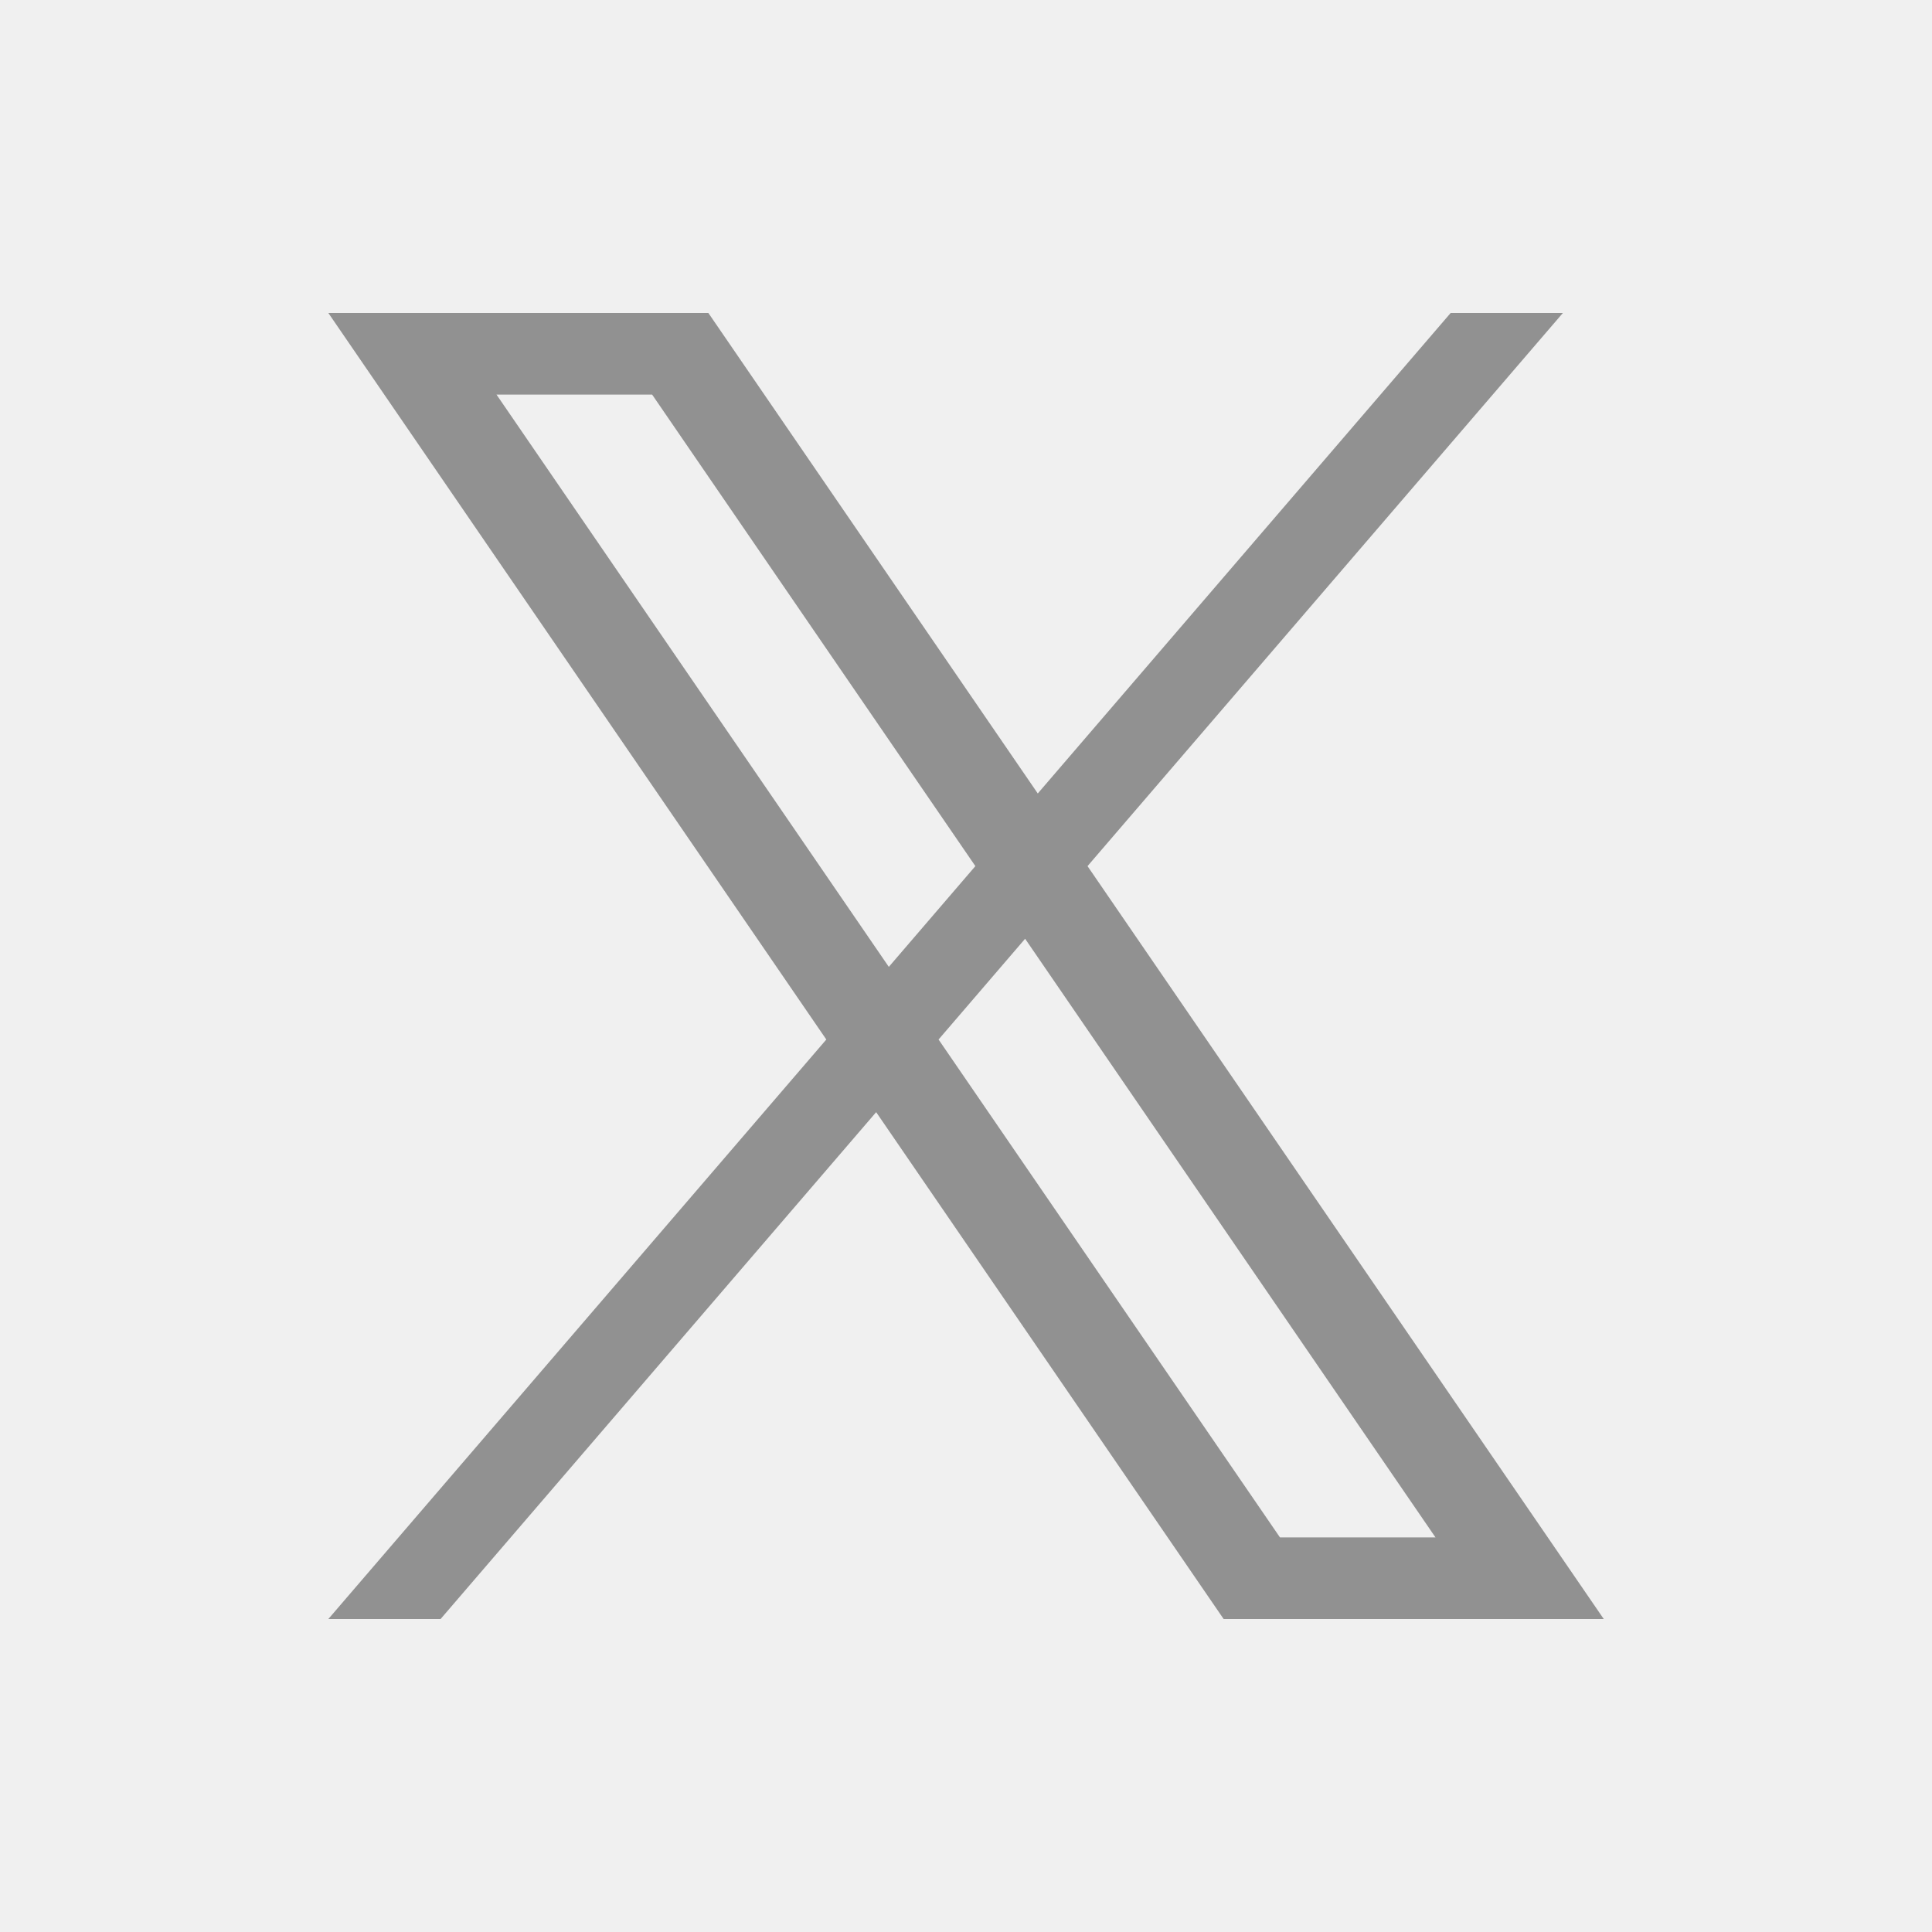
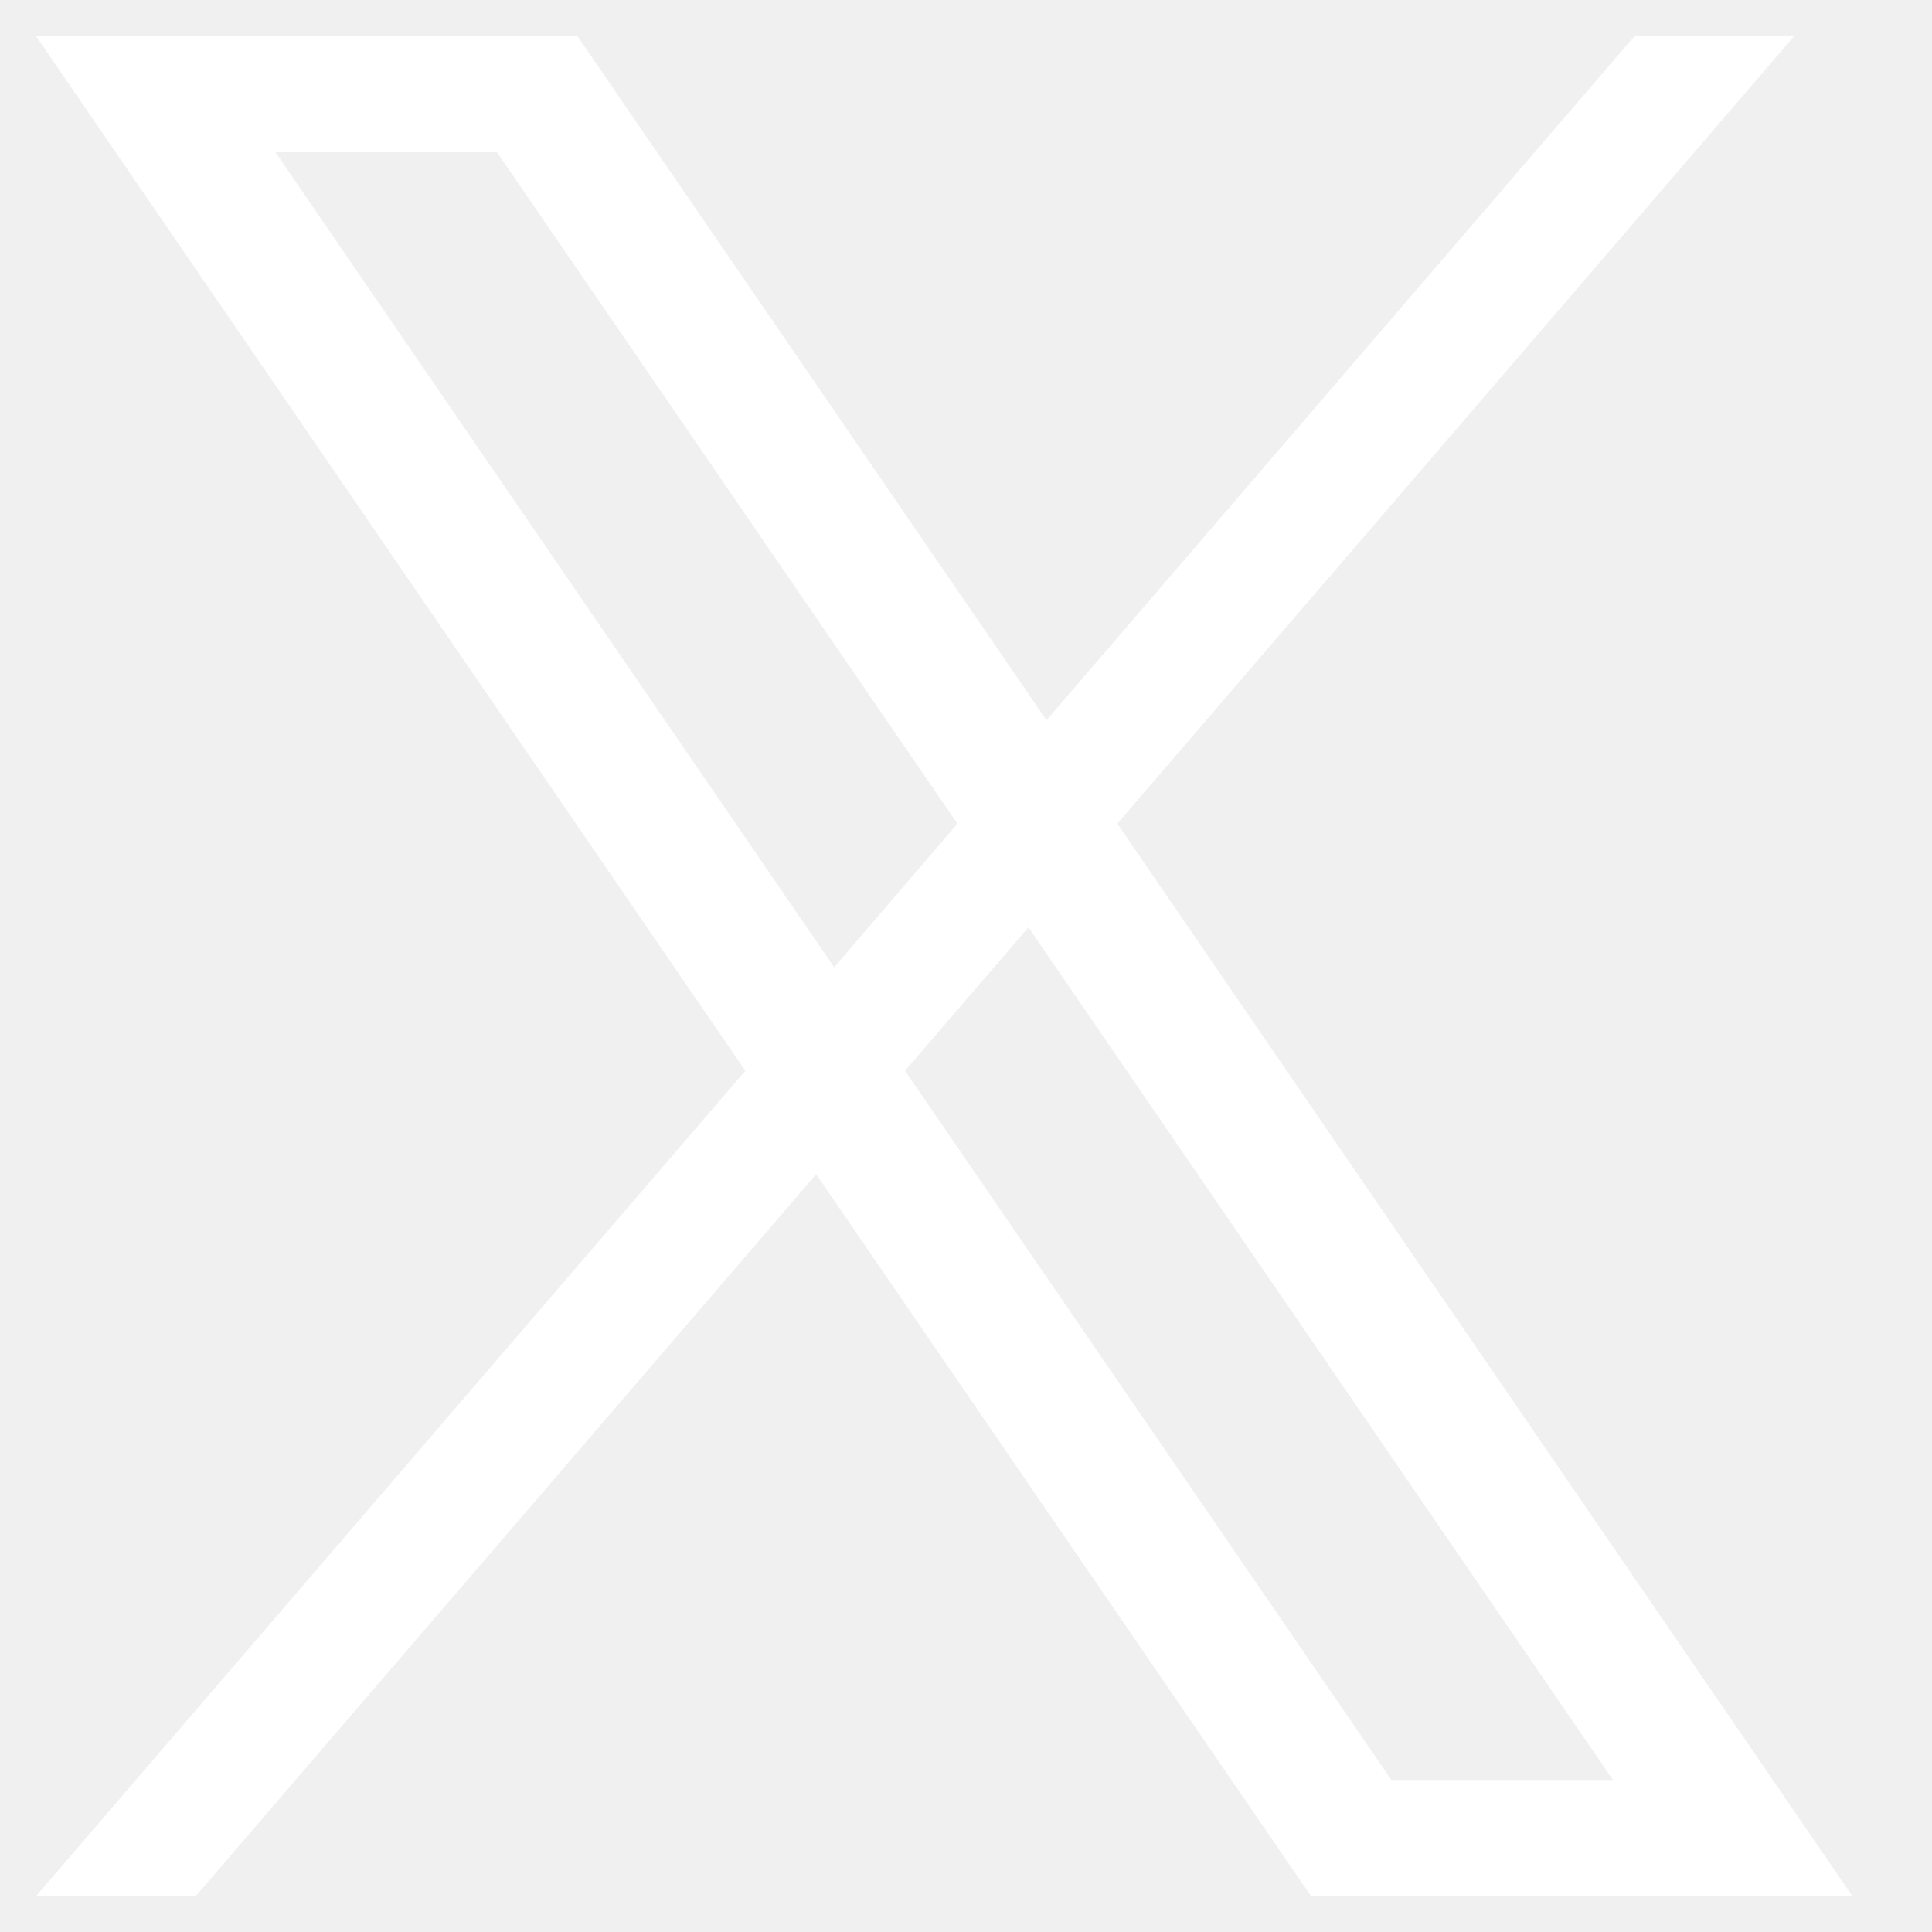
- <svg xmlns="http://www.w3.org/2000/svg" width="20" height="20" viewBox="0 0 20 20" fill="none">
-   <path fill-rule="evenodd" clip-rule="evenodd" d="M15.017 3.24H16.179L11.258 8.966L16.602 16.76H12.667L9.07 11.513L4.561 16.76H3.399L8.554 10.761L3.399 3.24H7.333L10.743 8.214L15.017 3.24ZM13.25 15.915H14.86L10.612 9.718L9.716 10.761L13.25 15.915ZM9.201 10.009L5.14 4.085H6.751L10.097 8.966L9.201 10.009Z" fill="#919191" />
+ <svg xmlns="http://www.w3.org/2000/svg" width="9" height="9" viewBox="0 0 9 9" fill="none">
+   <path fill-rule="evenodd" clip-rule="evenodd" d="M7.615 0.167H8.359L5.205 3.837L8.63 8.834H6.108L3.802 5.47L0.911 8.834H0.167L3.472 4.988L0.167 0.167H2.689L4.875 3.355L7.615 0.167ZM6.482 8.292H7.514L4.791 4.32L4.216 4.988L6.482 8.292ZM3.886 4.506L1.283 0.709H2.315L4.46 3.837L3.886 4.506Z" fill="white" />
</svg>
